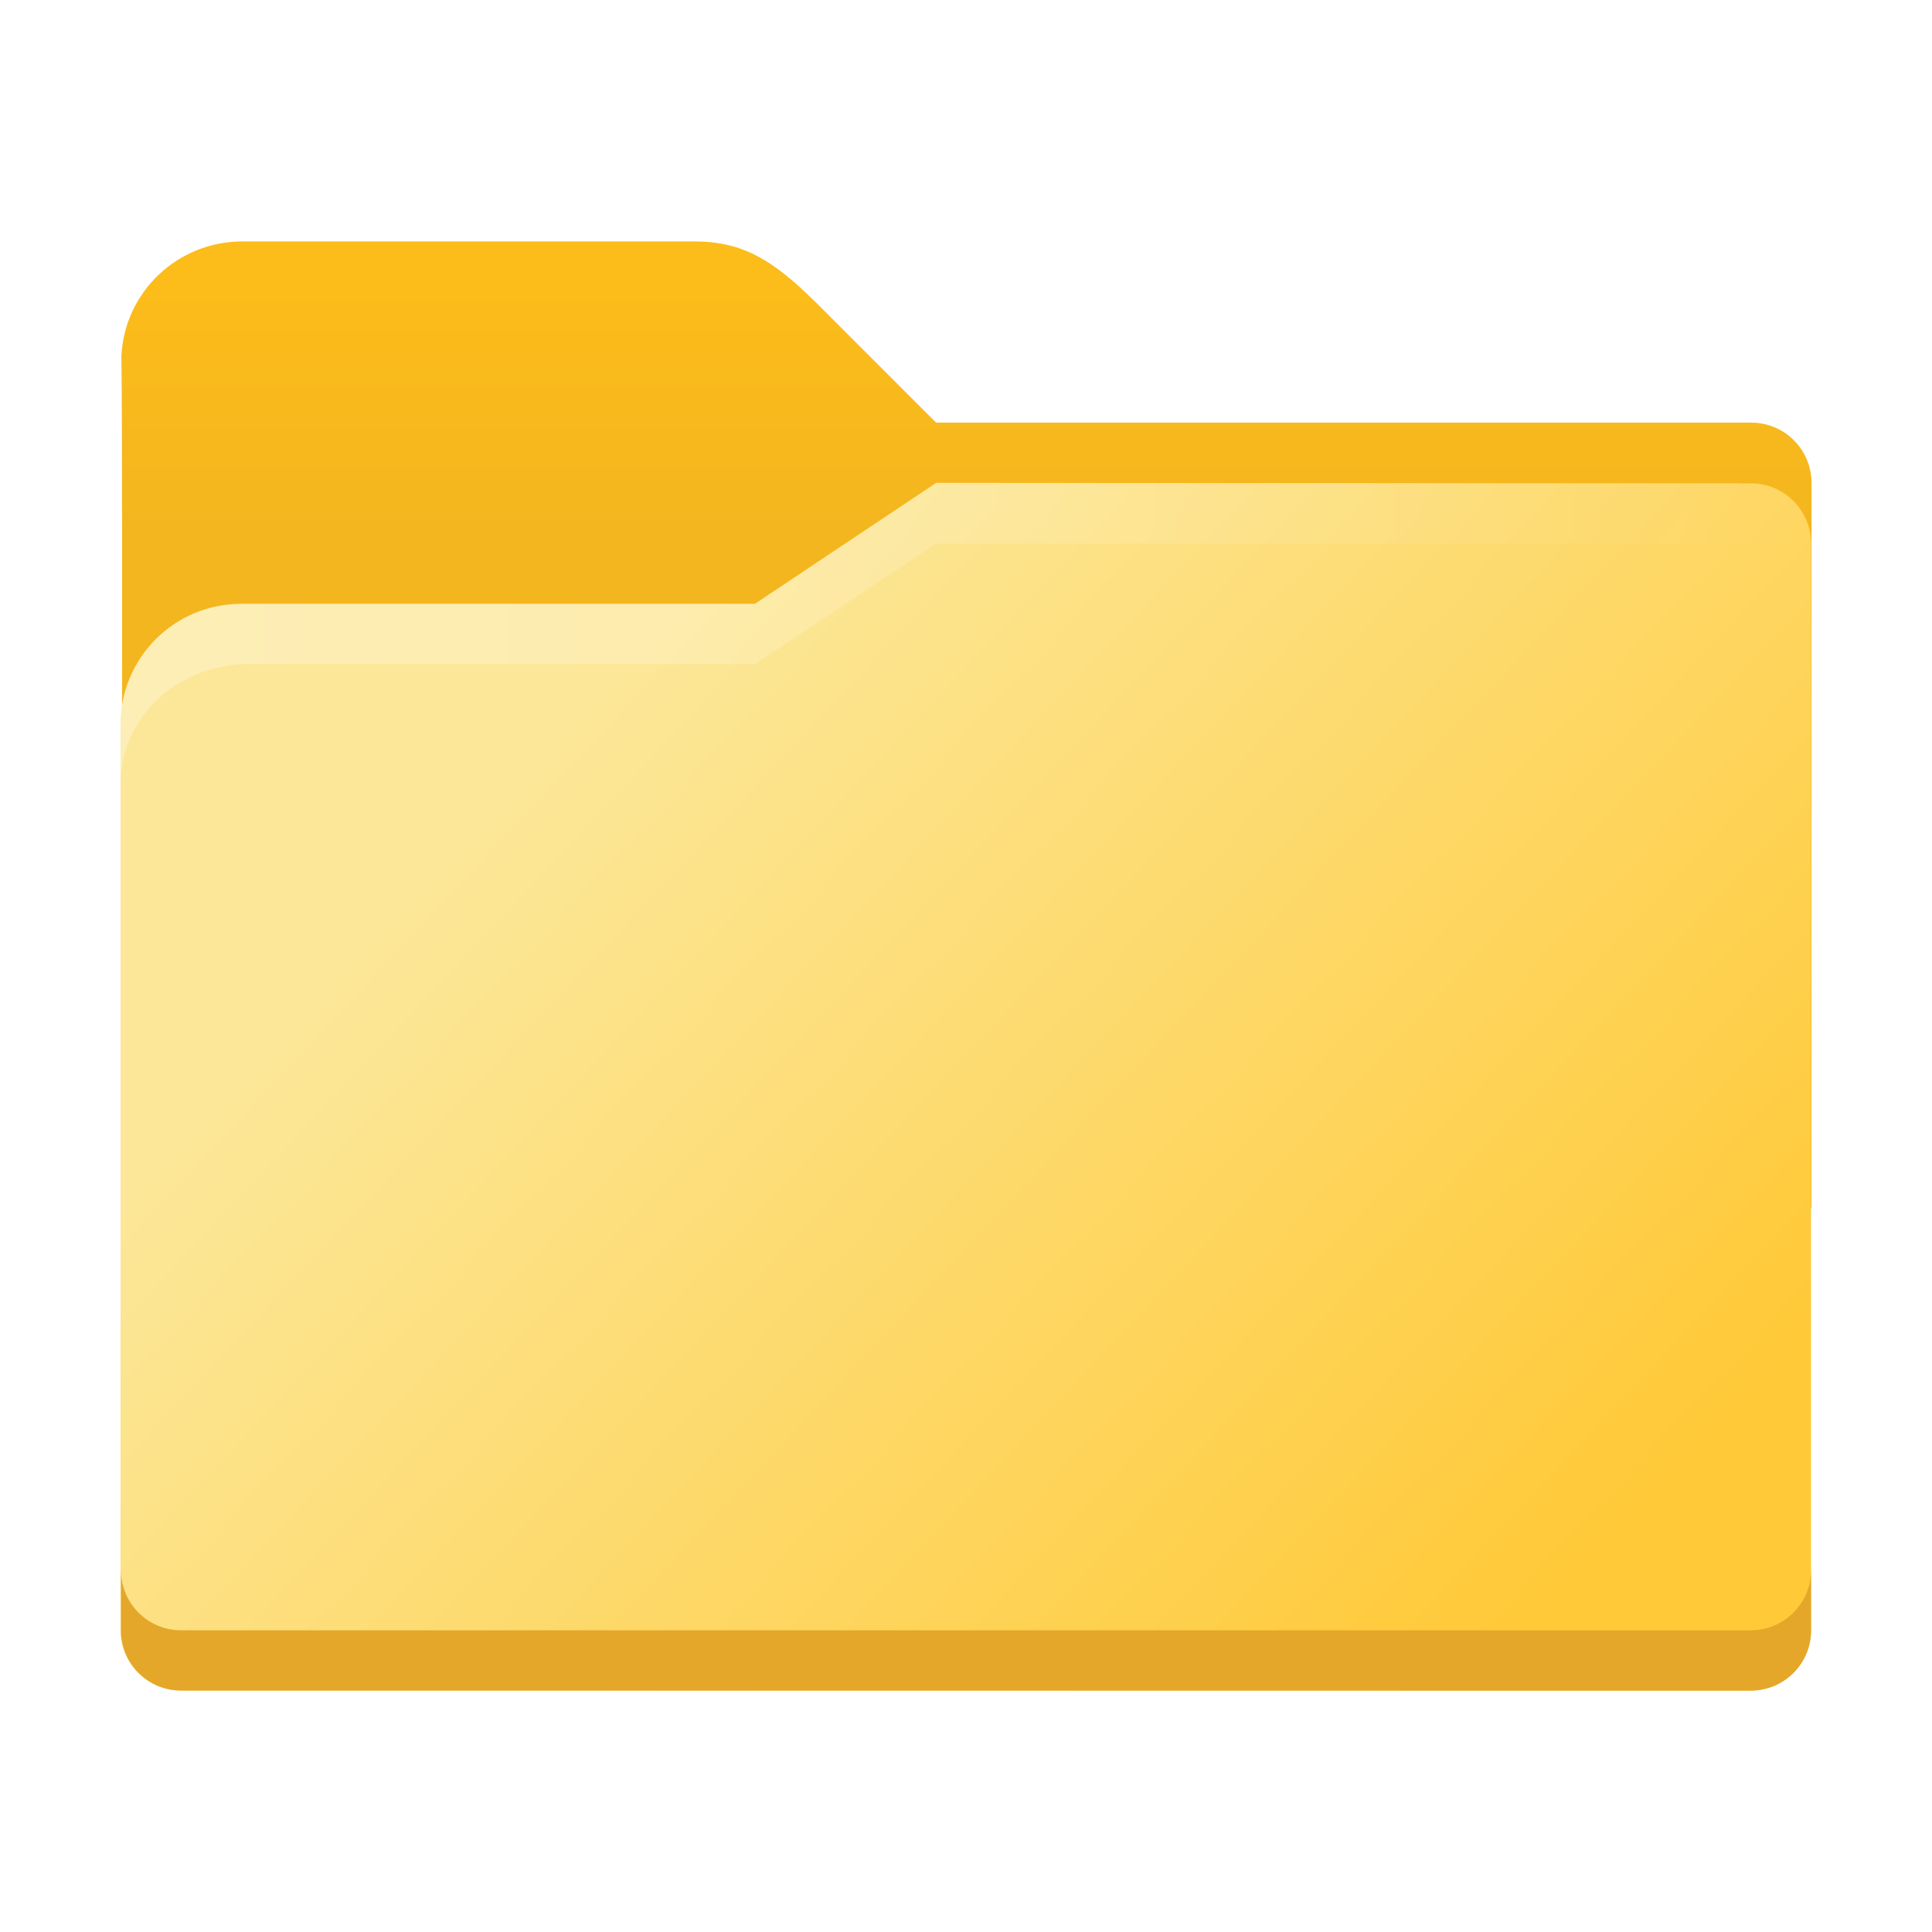
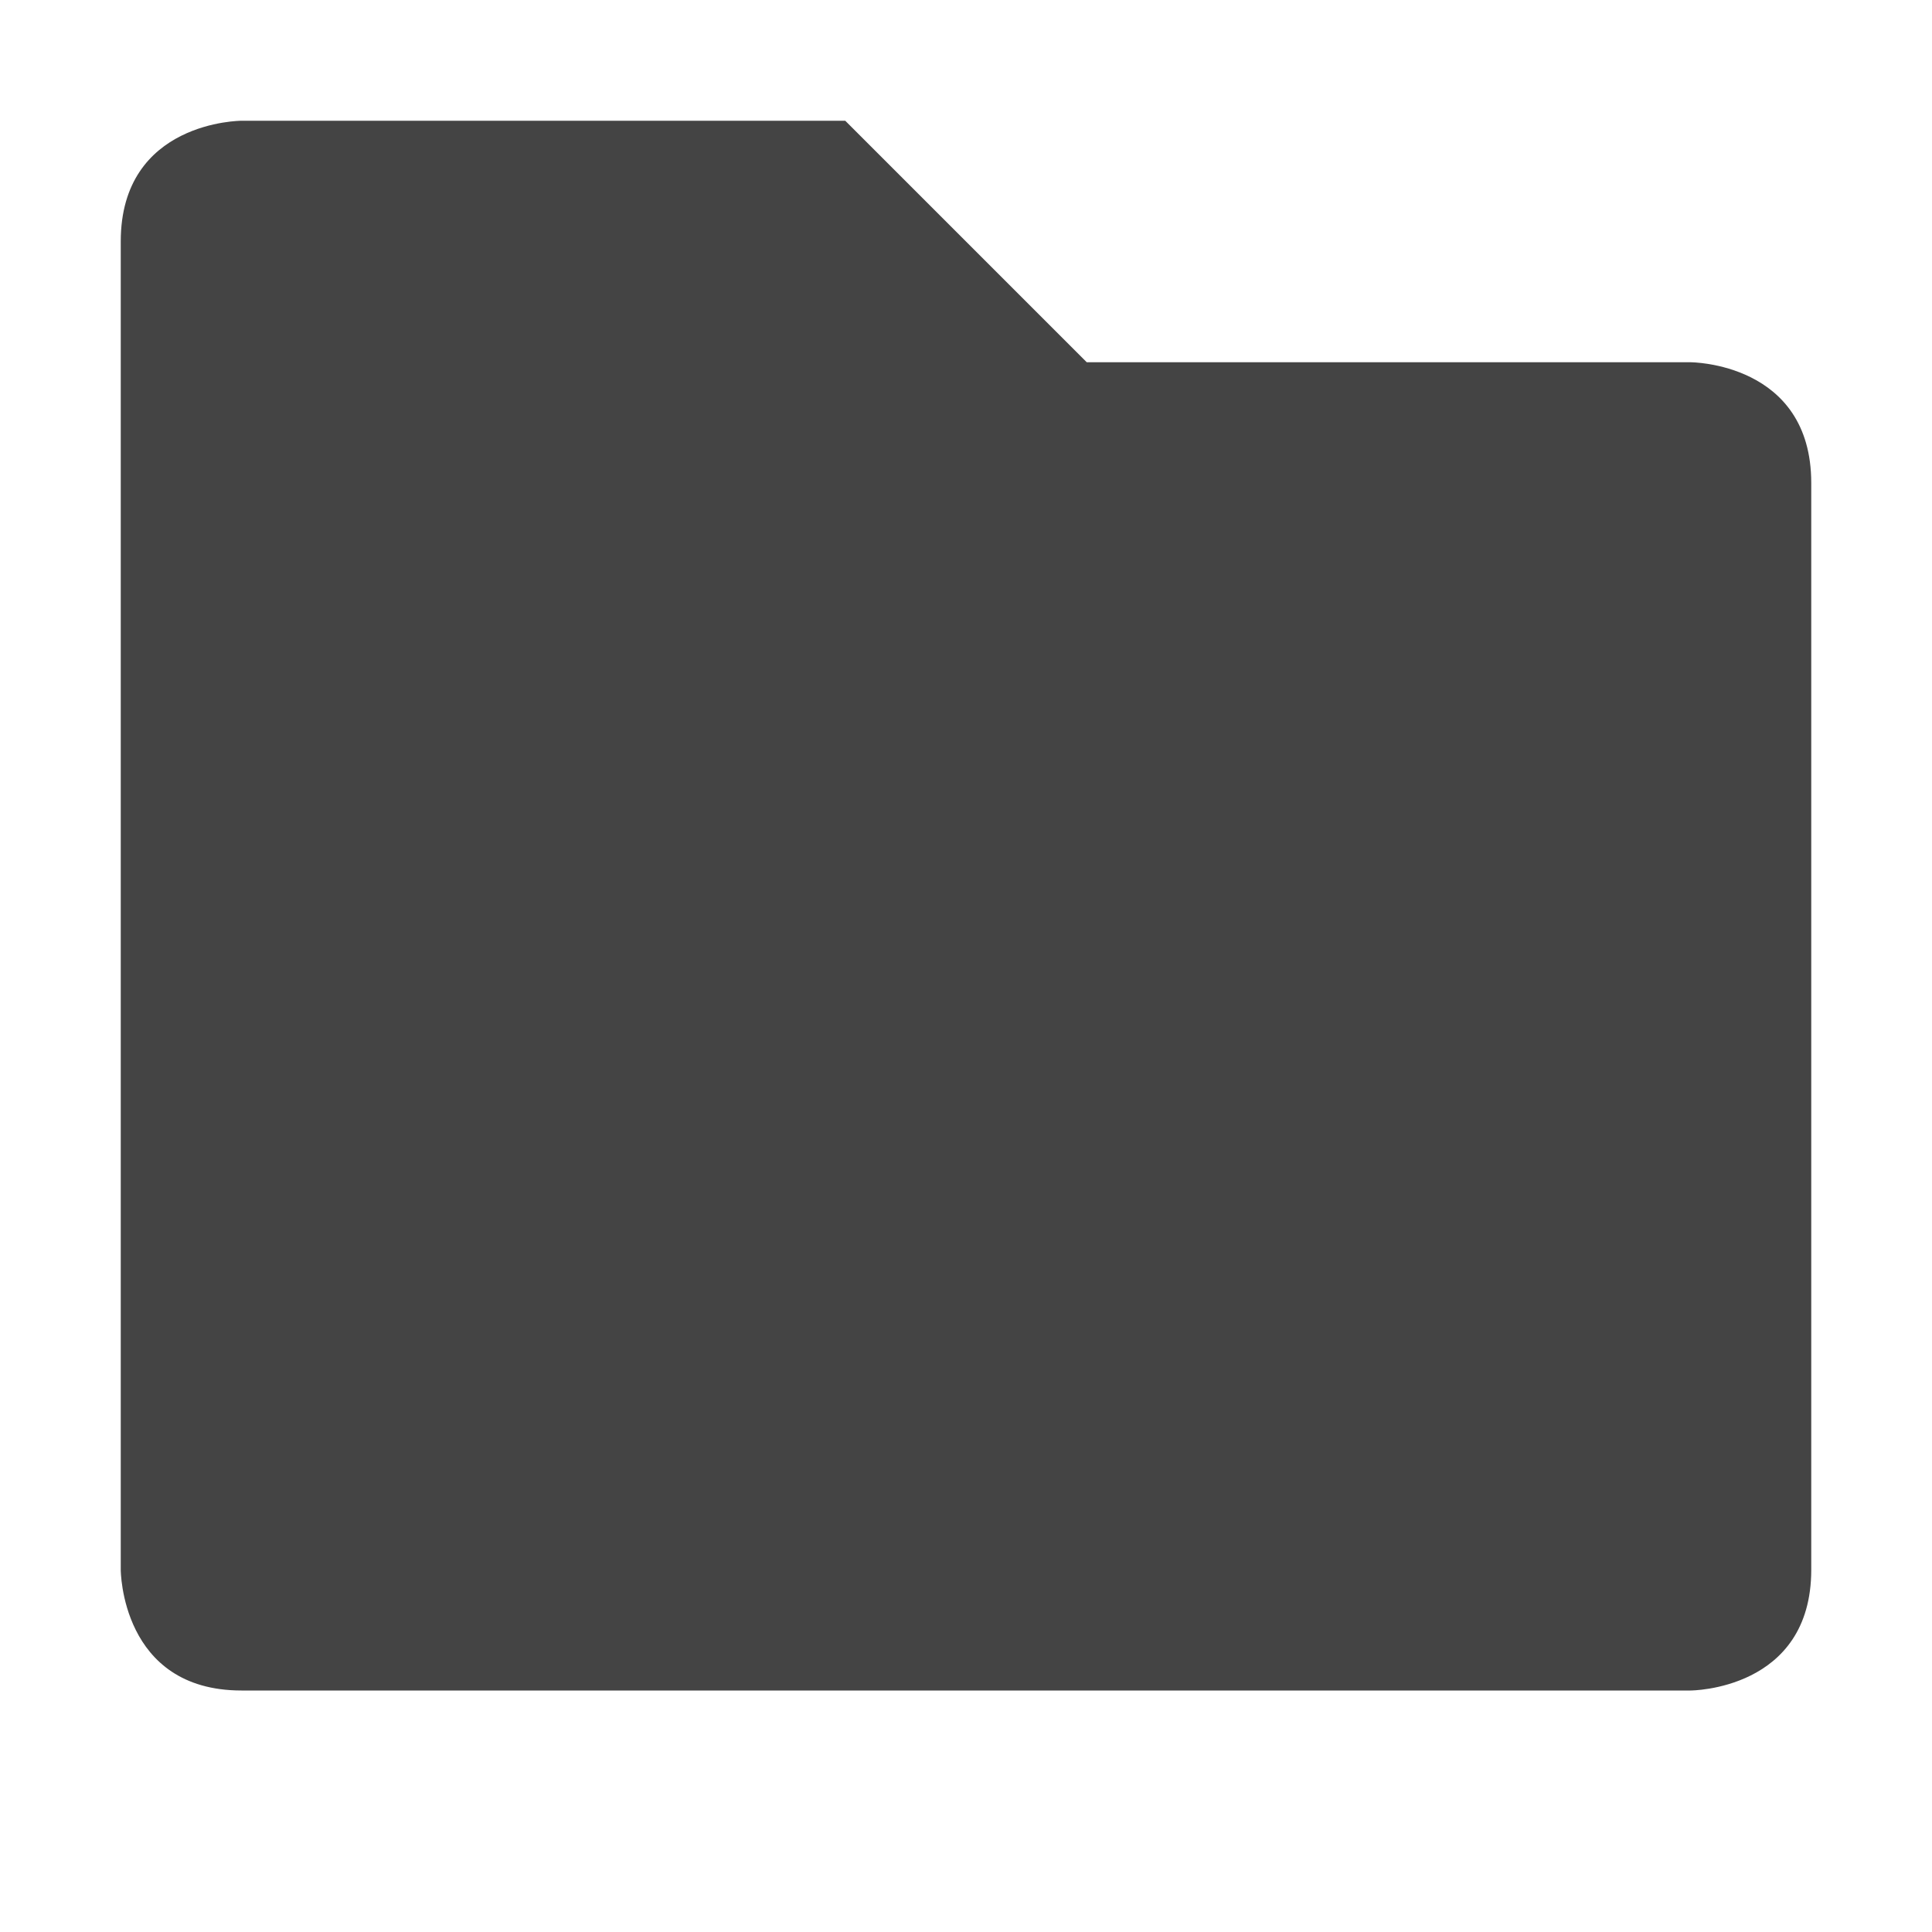
- <svg xmlns="http://www.w3.org/2000/svg" xmlns:xlink="http://www.w3.org/1999/xlink" width="16" height="16" viewBox="0 0 4.233 4.233" version="1.1" id="svg5">
-   <defs id="defs2">
-     <linearGradient id="linearGradient4405">
-       <stop style="stop-color:#fcbc19;stop-opacity:1;" offset="0" id="stop4401" />
-       <stop style="stop-color:#f4b61f;stop-opacity:1" offset="1" id="stop4403" />
-     </linearGradient>
-     <linearGradient id="linearGradient12673">
-       <stop style="stop-color:#ffffff;stop-opacity:1;" offset="0" id="stop12669" />
-       <stop style="stop-color:#ffffff;stop-opacity:0;" offset="1" id="stop12671" />
-     </linearGradient>
-     <linearGradient id="linearGradient11972">
-       <stop style="stop-color:#fce798;stop-opacity:1" offset="0" id="stop11968" />
-       <stop style="stop-color:#ffc937;stop-opacity:1" offset="1" id="stop11970" />
-     </linearGradient>
-     <linearGradient xlink:href="#linearGradient11972" id="linearGradient11974" x1="5.292" y1="5.556" x2="13.758" y2="13.494" gradientUnits="userSpaceOnUse" gradientTransform="matrix(0.25,0,0,0.25,0.1322918,-5.8125001e-8)" />
-     <linearGradient xlink:href="#linearGradient4405" id="linearGradient4407" x1="32" y1="10.5" x2="32" y2="18.5" gradientUnits="userSpaceOnUse" gradientTransform="matrix(0.06614584,0,0,0.06614584,0.1322918,-0.06614594)" />
-     <linearGradient xlink:href="#linearGradient12673" id="linearGradient5594" x1="2" y1="27" x2="57.915" y2="26.893" gradientUnits="userSpaceOnUse" gradientTransform="matrix(0.06614584,0,0,0.06614584,0.1322918,-0.06614594)" />
-   </defs>
-   <path id="rect846" style="fill:url(#linearGradient4407);fill-opacity:1;stroke-width:0.132;stroke-linecap:round;stroke-linejoin:round;stroke-dasharray:1.587, 0.132" d="M 0.529,0.529 C 0.389,0.53 0.273,0.639 0.266,0.78 0.27,1.076 0.265,2.646 0.265,2.646 H 3.969 V 1.058 c 0,-0.073 -0.059,-0.132 -0.132,-0.132 H 2.051 L 1.786,0.661 C 1.696,0.573 1.631,0.529 1.521,0.529 Z" />
-   <path id="rect1170" style="fill:url(#linearGradient11974);fill-opacity:1;stroke-width:0.175;stroke-linecap:round;stroke-linejoin:round;stroke-dasharray:2.1, 0.175" d="M 2.051,1.058 1.654,1.323 H 0.529 c -0.147,0 -0.265,0.118 -0.265,0.265 v 1.984 c 0,0.073 0.059,0.132 0.132,0.132 h 3.44 c 0.073,0 0.132,-0.059 0.132,-0.132 v -2.381 c 0,-0.073 -0.059,-0.132 -0.132,-0.132 z" />
-   <path id="rect1170-2" style="fill:#e4a729;fill-opacity:1;stroke-width:0.175;stroke-linecap:round;stroke-linejoin:round;stroke-dasharray:2.1, 0.175" d="M 0.265,3.44 V 3.572 c 0,0.073 0.059,0.132 0.132,0.132 H 3.836 c 0.073,0 0.132,-0.059 0.132,-0.132 V 3.44 c 0,0.073 -0.059,0.132 -0.132,0.132 H 0.397 c -0.073,0 -0.132,-0.059 -0.132,-0.132 z" />
-   <path id="rect1170-75" style="opacity:0.3;fill:url(#linearGradient5594);fill-opacity:1;stroke-width:0.175;stroke-linecap:round;stroke-linejoin:round;stroke-dasharray:2.1, 0.175" d="M 2.051,1.058 1.654,1.323 H 0.529 c -0.147,0 -0.265,0.118 -0.265,0.265 v 0.132 c 0,-0.147 0.118,-0.256 0.265,-0.265 H 1.654 L 2.051,1.191 h 1.786 c 0.073,0 0.132,0.059 0.132,0.132 V 1.191 c 0,-0.073 -0.059,-0.132 -0.132,-0.132 z" />
+ <svg xmlns="http://www.w3.org/2000/svg" width="16" height="16" version="1.1">
+   <path style="fill:#444444" d="M 1,2 V 13 C 1,13 1,14 2,14 H 14 C 14,14 15,14 15,13 V 4 C 15,3 14,3 14,3 H 9 L 7,1 H 2 C 2,1 1,1 1,2 Z" />
</svg>
